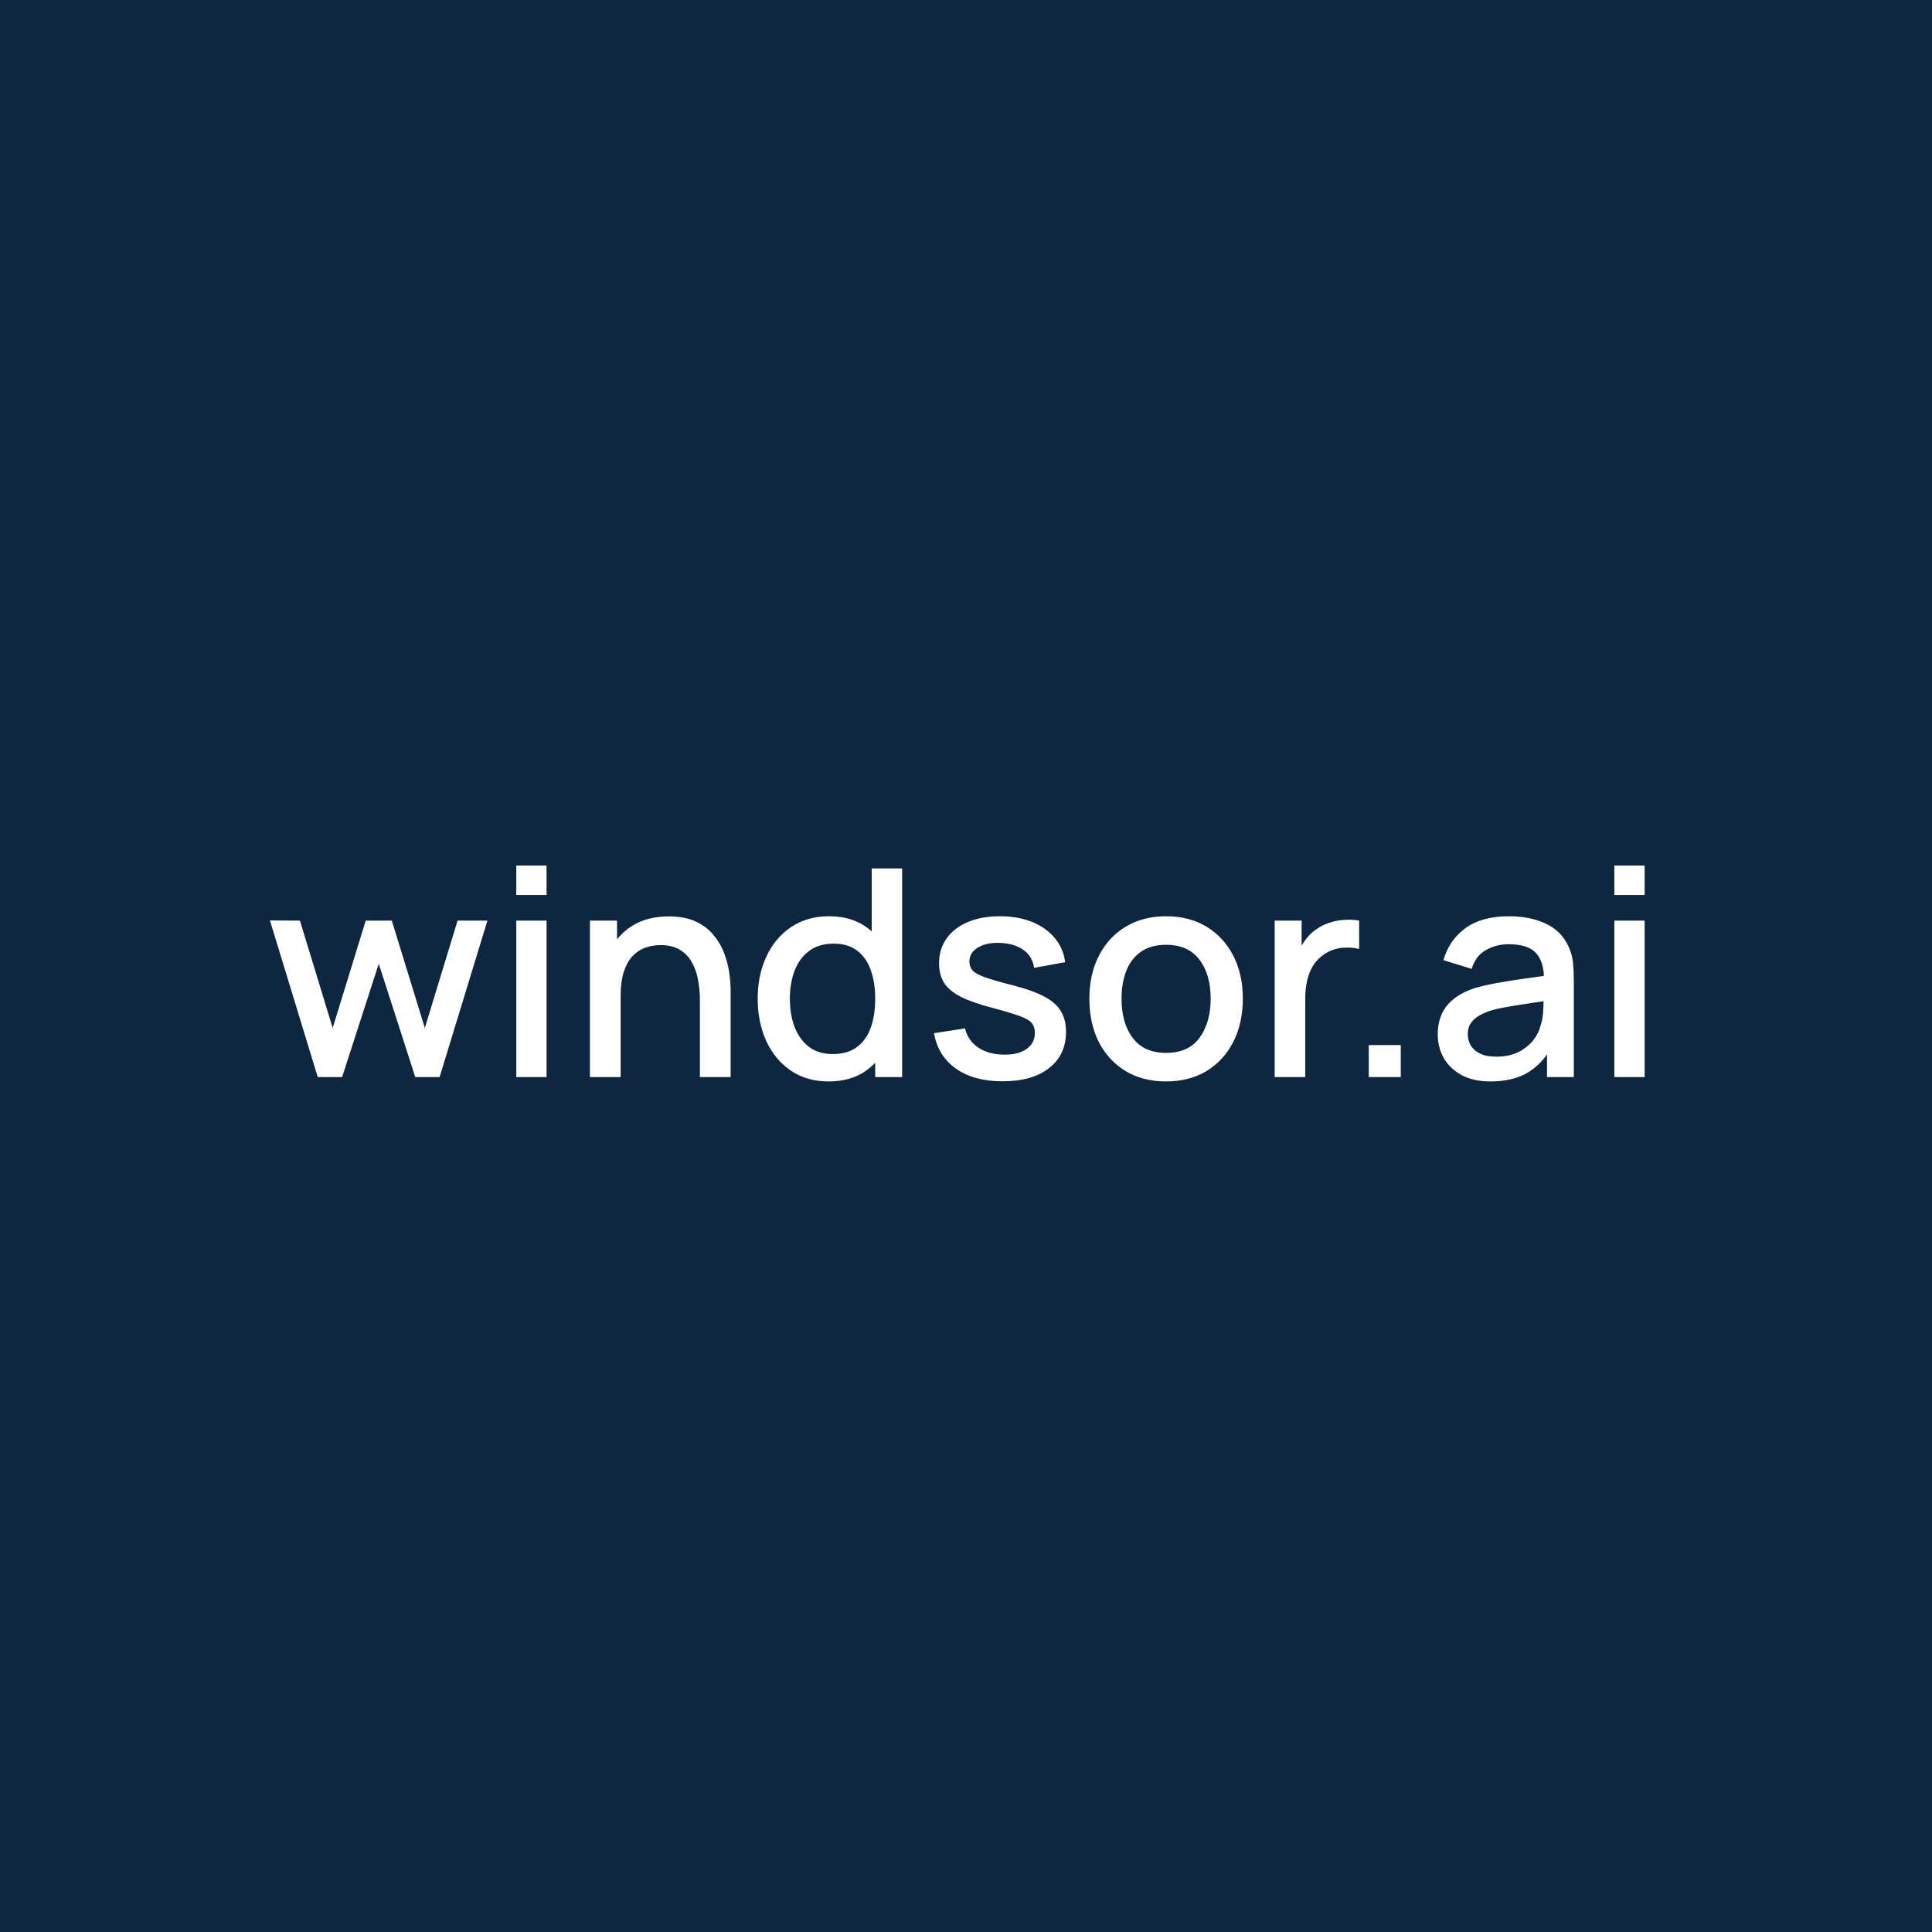
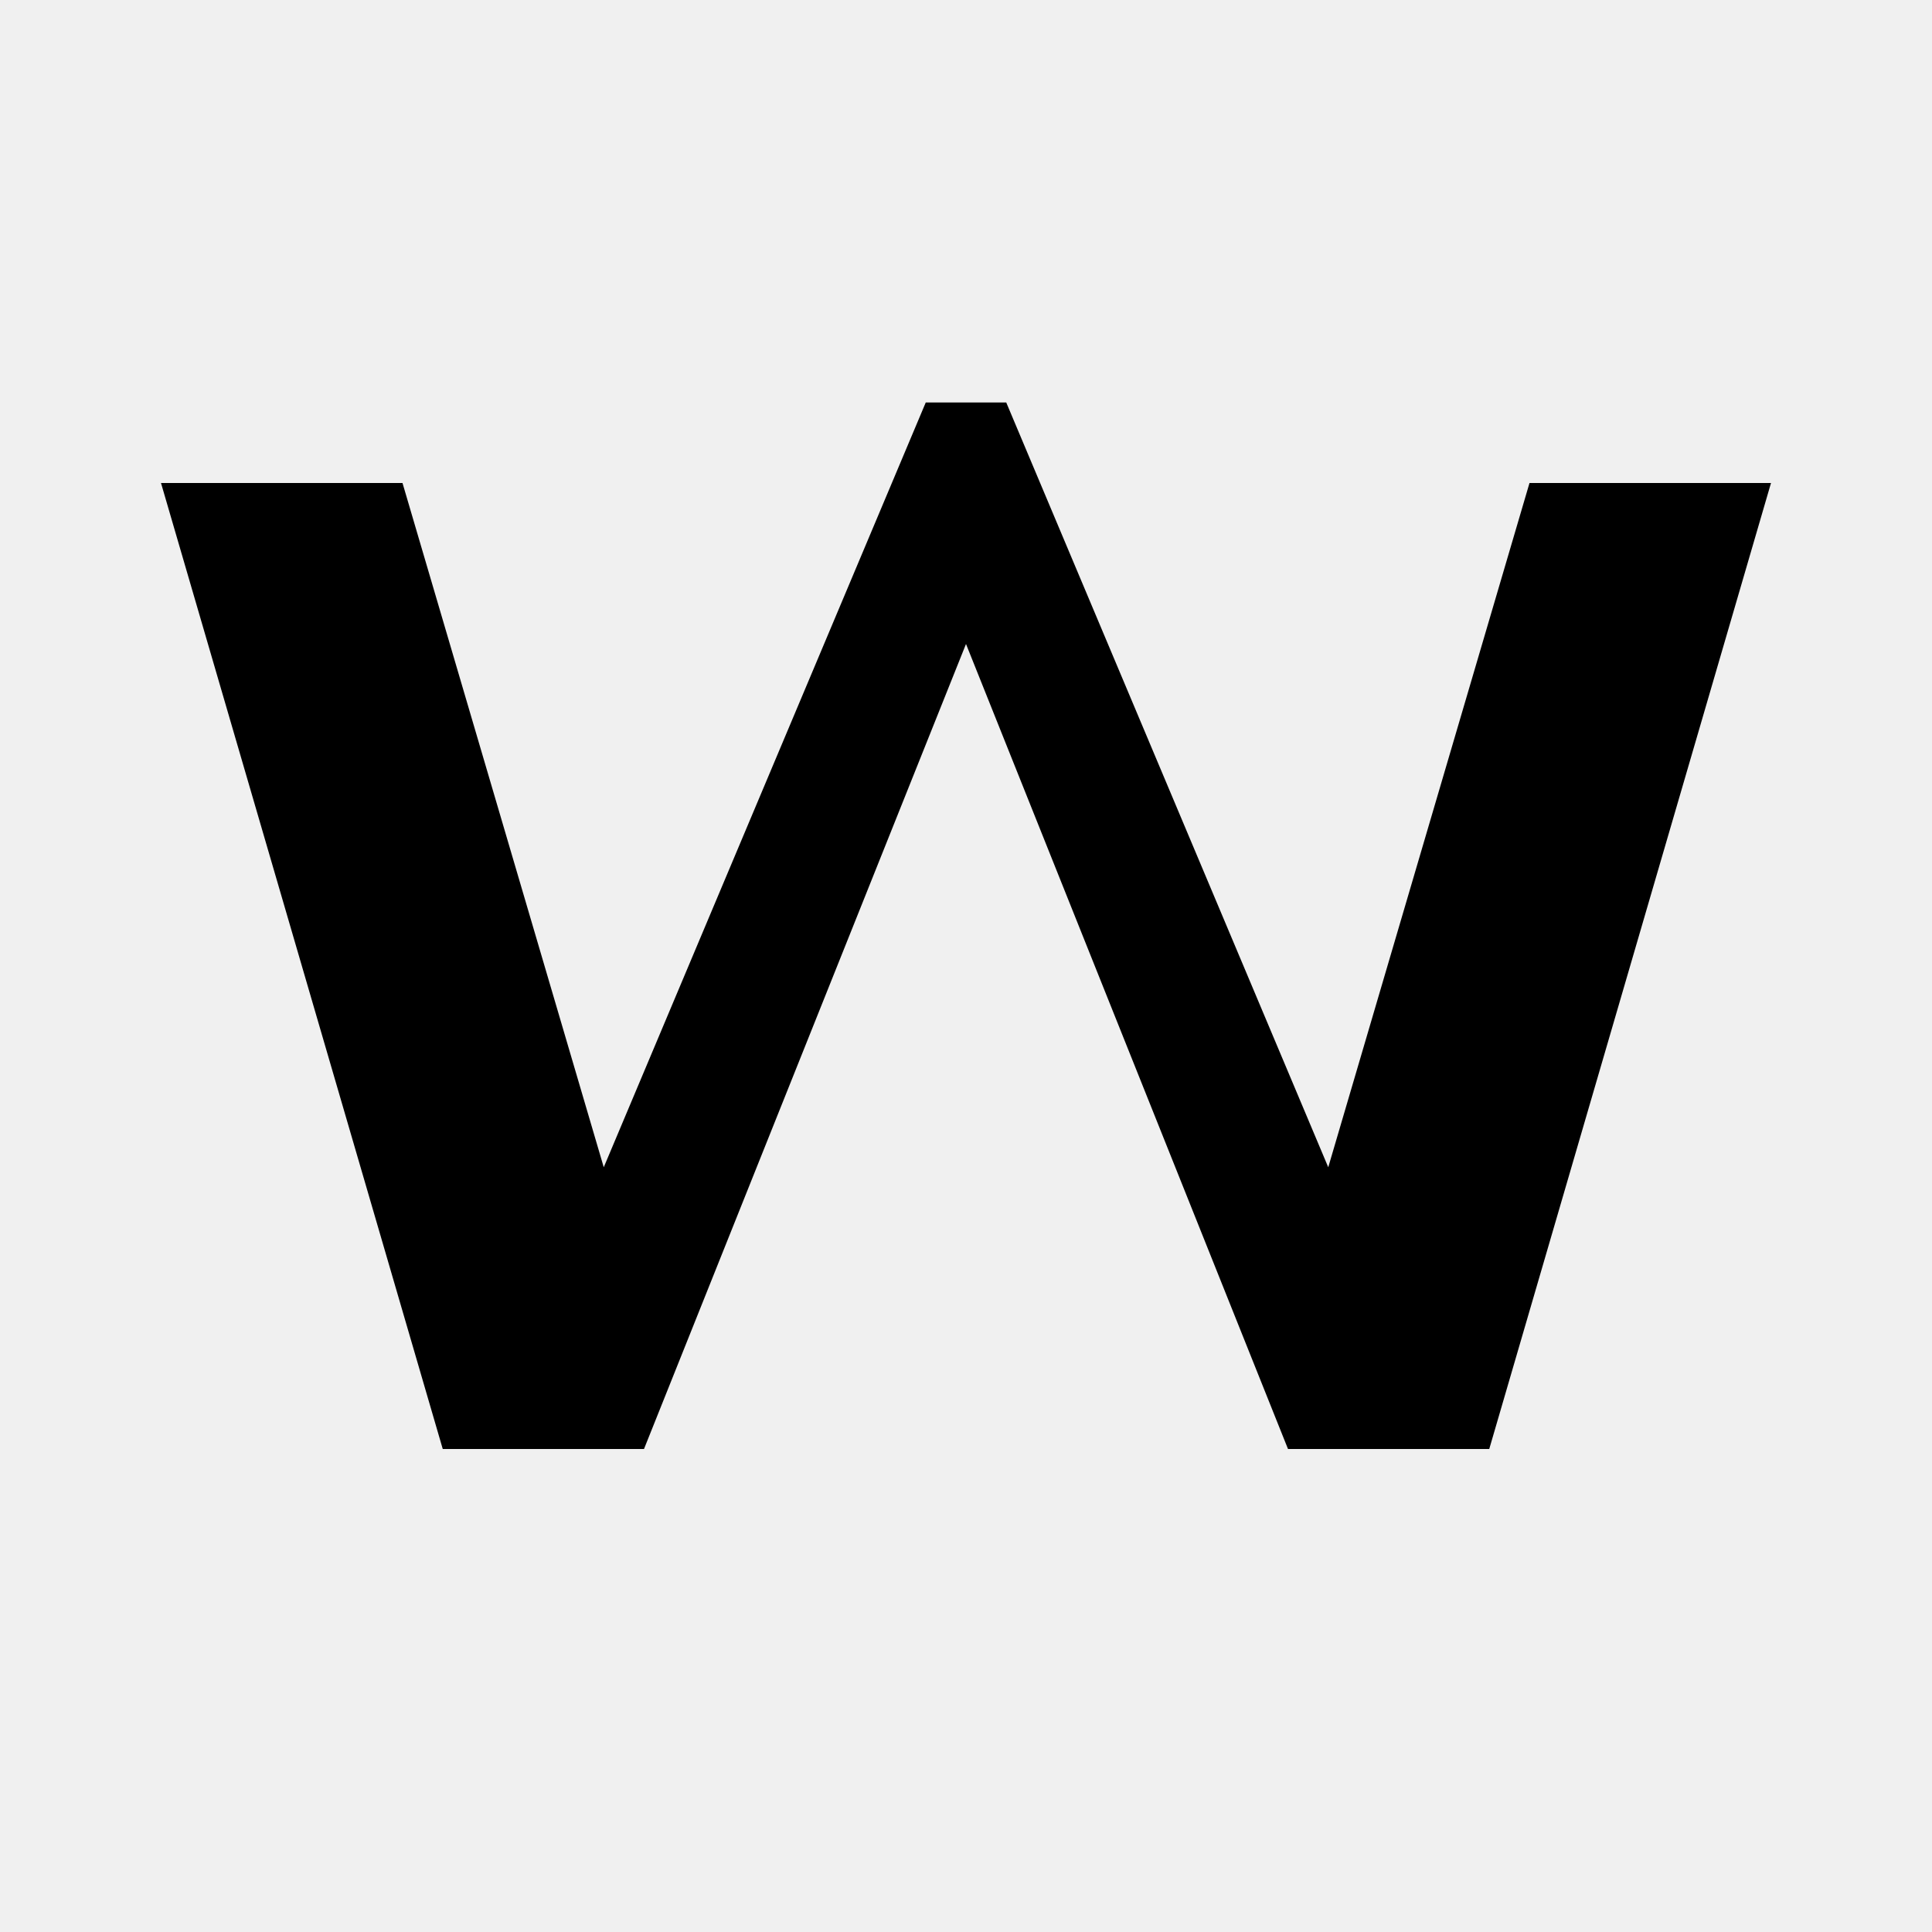
- <svg xmlns="http://www.w3.org/2000/svg" width="800" height="800" viewBox="0 0 800 800" fill="none">
-   <rect width="800" height="800" fill="#0E2640" />
-   <path d="M131.575 446L111.775 381.14L124.195 381.2L137.755 425.66L151.435 381.2H162.235L175.915 425.66L189.475 381.2H201.835L182.035 446H171.955L156.835 399.08L141.655 446H131.575ZM213.78 370.58V358.4H226.32V370.58H213.78ZM213.78 446V381.2H226.32V446H213.78ZM289.818 446V414.14C289.818 411.62 289.598 409.04 289.158 406.4C288.758 403.72 287.958 401.24 286.758 398.96C285.598 396.68 283.938 394.84 281.778 393.44C279.658 392.04 276.878 391.34 273.438 391.34C271.198 391.34 269.078 391.72 267.078 392.48C265.078 393.2 263.318 394.38 261.798 396.02C260.318 397.66 259.138 399.82 258.258 402.5C257.418 405.18 256.998 408.44 256.998 412.28L249.198 409.34C249.198 403.46 250.298 398.28 252.498 393.8C254.698 389.28 257.858 385.76 261.978 383.24C266.098 380.72 271.078 379.46 276.918 379.46C281.398 379.46 285.158 380.18 288.198 381.62C291.238 383.06 293.698 384.96 295.578 387.32C297.498 389.64 298.958 392.18 299.958 394.94C300.958 397.7 301.638 400.4 301.998 403.04C302.358 405.68 302.538 408 302.538 410V446H289.818ZM244.278 446V381.2H255.498V399.92H256.998V446H244.278ZM343.085 447.8C337.045 447.8 331.825 446.3 327.425 443.3C323.065 440.3 319.685 436.22 317.285 431.06C314.925 425.86 313.745 420.02 313.745 413.54C313.745 407.02 314.945 401.2 317.345 396.08C319.745 390.92 323.145 386.86 327.545 383.9C331.985 380.9 337.245 379.4 343.325 379.4C349.445 379.4 354.585 380.9 358.745 383.9C362.945 386.86 366.105 390.92 368.225 396.08C370.385 401.24 371.465 407.06 371.465 413.54C371.465 420.02 370.385 425.84 368.225 431C366.065 436.16 362.885 440.26 358.685 443.3C354.485 446.3 349.285 447.8 343.085 447.8ZM344.825 436.46C348.945 436.46 352.305 435.48 354.905 433.52C357.505 431.56 359.405 428.86 360.605 425.42C361.805 421.98 362.405 418.02 362.405 413.54C362.405 409.06 361.785 405.1 360.545 401.66C359.345 398.22 357.465 395.54 354.905 393.62C352.385 391.7 349.165 390.74 345.245 390.74C341.085 390.74 337.665 391.76 334.985 393.8C332.305 395.84 330.305 398.58 328.985 402.02C327.705 405.46 327.065 409.3 327.065 413.54C327.065 417.82 327.705 421.7 328.985 425.18C330.305 428.62 332.265 431.36 334.865 433.4C337.505 435.44 340.825 436.46 344.825 436.46ZM362.405 446V399.38H360.965V359.6H373.565V446H362.405ZM415.133 447.74C407.253 447.74 400.833 446 395.873 442.52C390.913 439.04 387.873 434.14 386.753 427.82L399.593 425.84C400.393 429.2 402.233 431.86 405.113 433.82C408.033 435.74 411.653 436.7 415.973 436.7C419.893 436.7 422.953 435.9 425.153 434.3C427.393 432.7 428.513 430.5 428.513 427.7C428.513 426.06 428.113 424.74 427.313 423.74C426.553 422.7 424.933 421.72 422.453 420.8C419.973 419.88 416.193 418.74 411.113 417.38C405.553 415.94 401.133 414.4 397.853 412.76C394.613 411.08 392.293 409.14 390.893 406.94C389.533 404.7 388.853 402 388.853 398.84C388.853 394.92 389.893 391.5 391.973 388.58C394.053 385.66 396.973 383.4 400.733 381.8C404.533 380.2 408.973 379.4 414.053 379.4C419.013 379.4 423.433 380.18 427.313 381.74C431.193 383.3 434.333 385.52 436.733 388.4C439.133 391.24 440.573 394.58 441.053 398.42L428.213 400.76C427.773 397.64 426.313 395.18 423.833 393.38C421.353 391.58 418.133 390.6 414.173 390.44C410.373 390.28 407.293 390.92 404.933 392.36C402.573 393.76 401.393 395.7 401.393 398.18C401.393 399.62 401.833 400.84 402.713 401.84C403.633 402.84 405.393 403.8 407.993 404.72C410.593 405.64 414.433 406.74 419.513 408.02C424.953 409.42 429.273 410.98 432.473 412.7C435.673 414.38 437.953 416.4 439.313 418.76C440.713 421.08 441.413 423.9 441.413 427.22C441.413 433.62 439.073 438.64 434.393 442.28C429.753 445.92 423.333 447.74 415.133 447.74ZM482.829 447.8C476.349 447.8 470.729 446.34 465.969 443.42C461.209 440.5 457.529 436.48 454.929 431.36C452.369 426.2 451.089 420.26 451.089 413.54C451.089 406.78 452.409 400.84 455.049 395.72C457.689 390.56 461.389 386.56 466.149 383.72C470.909 380.84 476.469 379.4 482.829 379.4C489.309 379.4 494.929 380.86 499.689 383.78C504.449 386.7 508.129 390.72 510.729 395.84C513.329 400.96 514.629 406.86 514.629 413.54C514.629 420.3 513.309 426.26 510.669 431.42C508.069 436.54 504.389 440.56 499.629 443.48C494.869 446.36 489.269 447.8 482.829 447.8ZM482.829 435.98C489.029 435.98 493.649 433.9 496.689 429.74C499.769 425.54 501.309 420.14 501.309 413.54C501.309 406.78 499.749 401.38 496.629 397.34C493.549 393.26 488.949 391.22 482.829 391.22C478.629 391.22 475.169 392.18 472.449 394.1C469.729 395.98 467.709 398.6 466.389 401.96C465.069 405.28 464.409 409.14 464.409 413.54C464.409 420.34 465.969 425.78 469.089 429.86C472.209 433.94 476.789 435.98 482.829 435.98ZM527.814 446V381.2H538.974V396.92L537.414 394.88C538.214 392.8 539.254 390.9 540.534 389.18C541.814 387.42 543.294 385.98 544.974 384.86C546.614 383.66 548.434 382.74 550.434 382.1C552.474 381.42 554.554 381.02 556.674 380.9C558.794 380.74 560.834 380.84 562.794 381.2V392.96C560.674 392.4 558.314 392.24 555.714 392.48C553.154 392.72 550.794 393.54 548.634 394.94C546.594 396.26 544.974 397.86 543.774 399.74C542.614 401.62 541.774 403.72 541.254 406.04C540.734 408.32 540.474 410.74 540.474 413.3V446H527.814ZM566.771 446V432.74H580.031V446H566.771ZM617.247 447.8C612.447 447.8 608.427 446.92 605.187 445.16C601.947 443.36 599.487 441 597.807 438.08C596.167 435.12 595.347 431.88 595.347 428.36C595.347 425.08 595.927 422.2 597.087 419.72C598.247 417.24 599.967 415.14 602.247 413.42C604.527 411.66 607.327 410.24 610.647 409.16C613.527 408.32 616.787 407.58 620.427 406.94C624.067 406.3 627.887 405.7 631.887 405.14C635.927 404.58 639.927 404.02 643.887 403.46L639.327 405.98C639.407 400.9 638.327 397.14 636.087 394.7C633.887 392.22 630.087 390.98 624.687 390.98C621.287 390.98 618.167 391.78 615.327 393.38C612.487 394.94 610.507 397.54 609.387 401.18L597.687 397.58C599.287 392.02 602.327 387.6 606.807 384.32C611.327 381.04 617.327 379.4 624.807 379.4C630.607 379.4 635.647 380.4 639.927 382.4C644.247 384.36 647.407 387.48 649.407 391.76C650.447 393.88 651.087 396.12 651.327 398.48C651.567 400.84 651.687 403.38 651.687 406.1V446H640.587V431.18L642.747 433.1C640.067 438.06 636.647 441.76 632.487 444.2C628.367 446.6 623.287 447.8 617.247 447.8ZM619.467 437.54C623.027 437.54 626.087 436.92 628.647 435.68C631.207 434.4 633.267 432.78 634.827 430.82C636.387 428.86 637.407 426.82 637.887 424.7C638.567 422.78 638.947 420.62 639.027 418.22C639.147 415.82 639.207 413.9 639.207 412.46L643.287 413.96C639.327 414.56 635.727 415.1 632.487 415.58C629.247 416.06 626.307 416.54 623.667 417.02C621.067 417.46 618.747 418 616.707 418.64C614.987 419.24 613.447 419.96 612.087 420.8C610.767 421.64 609.707 422.66 608.907 423.86C608.147 425.06 607.767 426.52 607.767 428.24C607.767 429.92 608.187 431.48 609.027 432.92C609.867 434.32 611.147 435.44 612.867 436.28C614.587 437.12 616.787 437.54 619.467 437.54ZM668.467 370.58V358.4H681.007V370.58H668.467ZM668.467 446V381.2H681.007V446H668.467Z" fill="white" />
+ <svg xmlns="http://www.w3.org/2000/svg" width="24" height="24" viewBox="0 0 24 24" fill="none">
+   <path d="M2 6L5.5 18H8L12 8L16 18H18.5L22 6H19L16.5 14.5L12.5 5H11.5L7.5 14.5L5 6H2Z" fill="currentColor" />
</svg>
